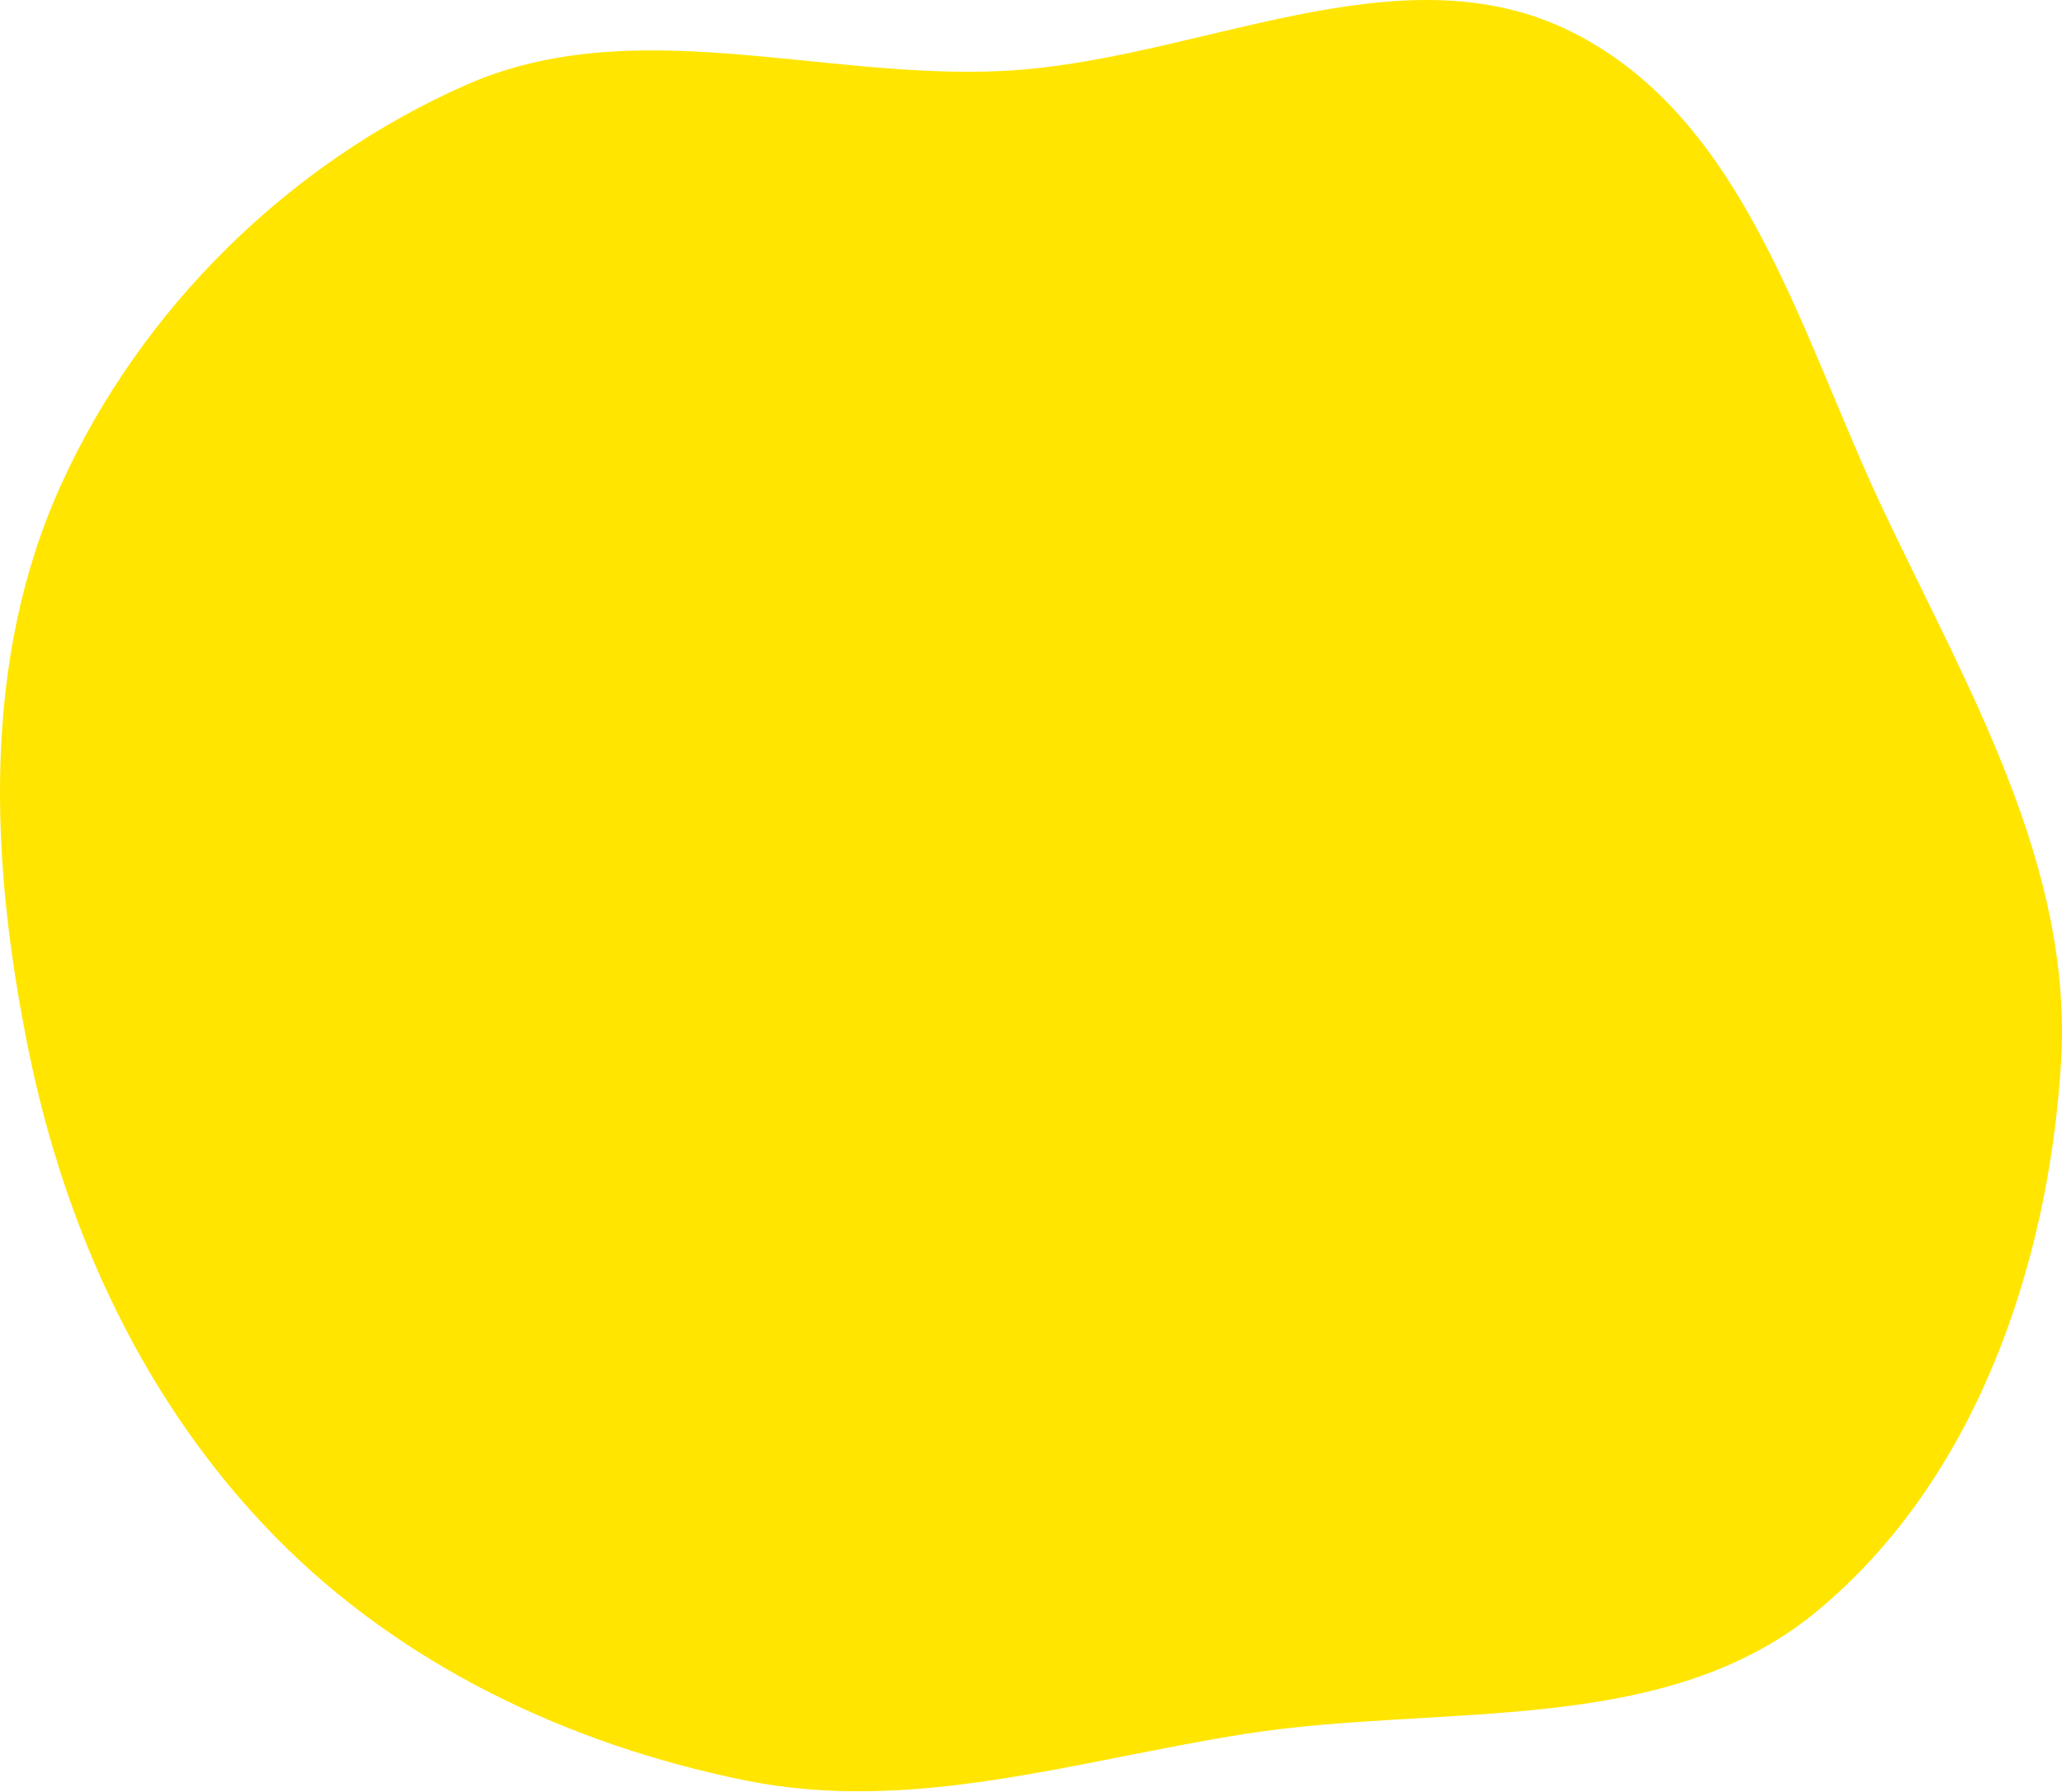
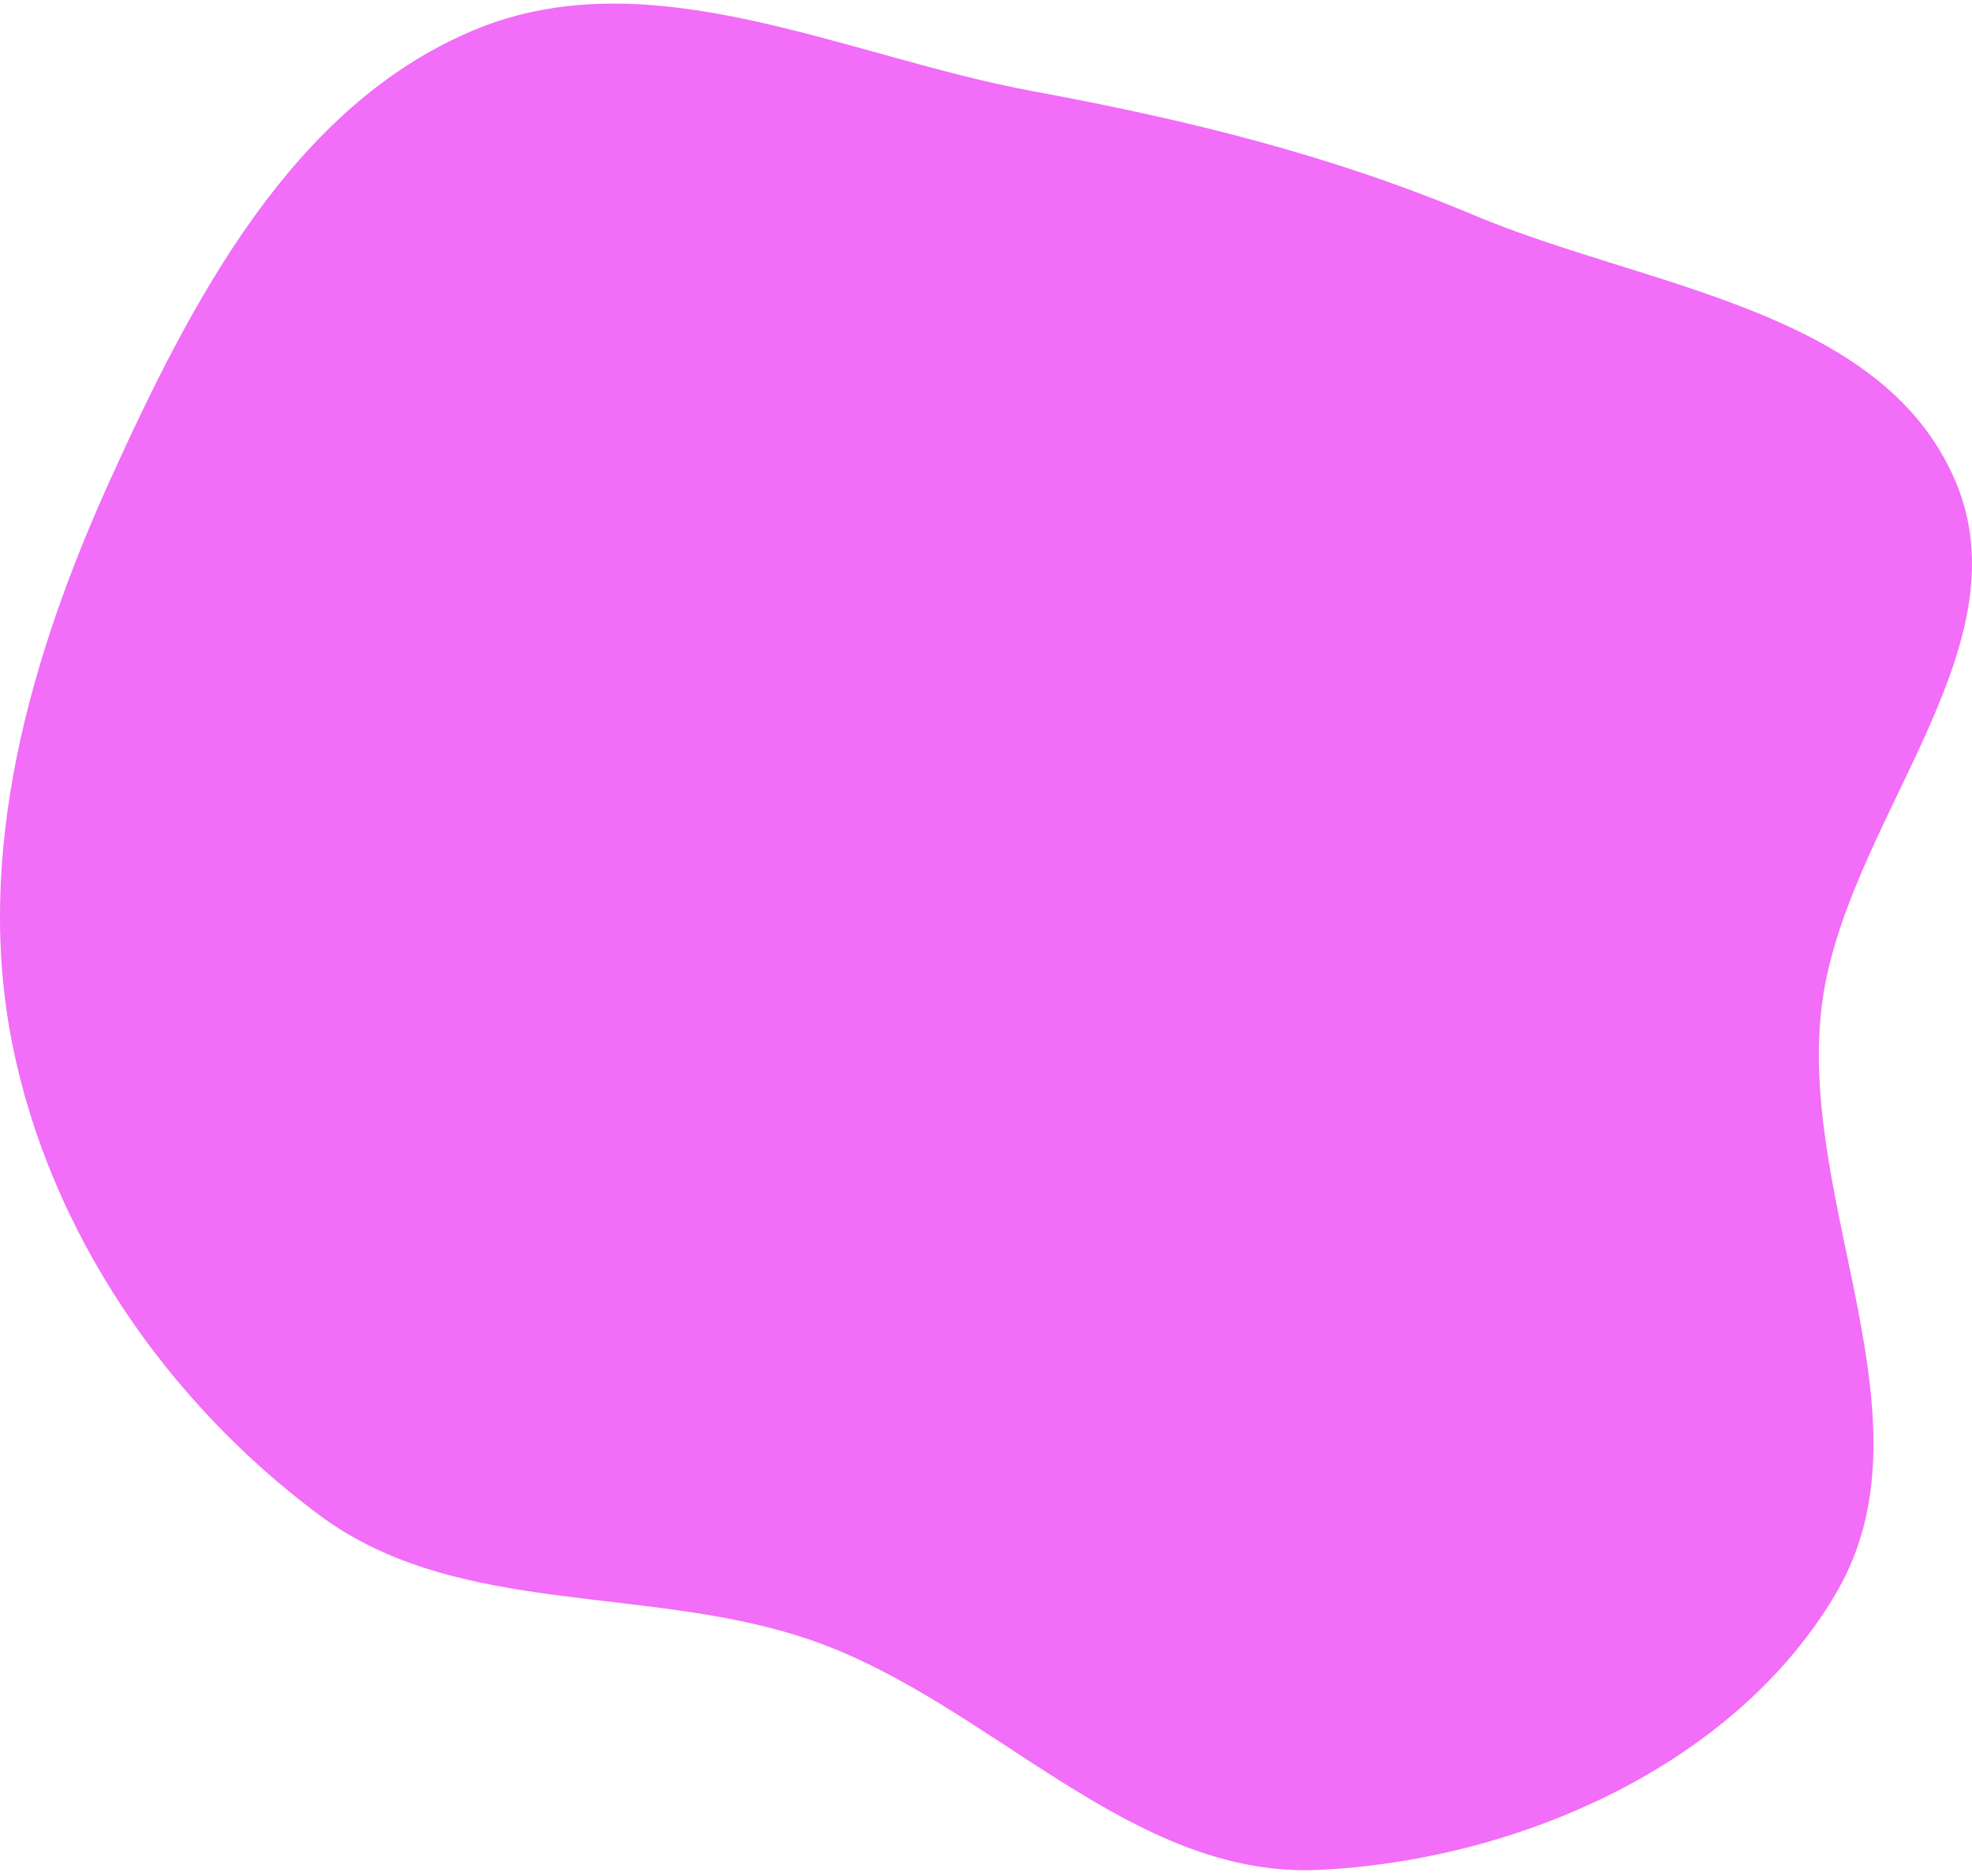
- <svg xmlns="http://www.w3.org/2000/svg" width="244" height="212" viewBox="0 0 244 212" fill="none">
-   <path fill-rule="evenodd" clip-rule="evenodd" d="M118.567 8.401C141.533 7.303 165.451 -6.489 185.986 3.779C206.691 14.131 213.086 39.777 222.964 60.6C232.959 81.669 245.329 102.581 243.884 125.826C242.385 149.958 233.629 175.37 214.873 190.791C196.771 205.675 170.549 201.561 147.335 205.21C127.367 208.349 107.98 214.732 88.174 210.709C67.275 206.464 47.484 197.068 32.592 181.903C17.183 166.211 7.778 145.858 3.395 124.378C-1.166 102.021 -2.228 78.241 7.197 57.438C16.646 36.581 34.14 19.304 55.197 10.032C74.912 1.351 97.025 9.431 118.567 8.401Z" fill="#FFE500" />
+ <svg xmlns="http://www.w3.org/2000/svg" width="224" height="213" viewBox="0 0 224 213" fill="none">
+   <path fill-rule="evenodd" clip-rule="evenodd" d="M117.368 10.366C134.763 13.58 151.117 17.573 167.415 24.433C186.955 32.659 213.567 35.027 222.023 54.42C230.503 73.869 209.095 93.802 206.857 114.892C204.486 137.224 219.946 161.473 208.601 180.874C197.173 200.419 172.525 211.29 149.858 212.372C128.459 213.394 112.707 193.576 92.523 186.417C73.922 179.82 52.125 183.862 36.298 172.095C18.863 159.132 5.703 139.943 1.42 118.685C-2.967 96.909 3.386 74.59 12.579 54.358C21.792 34.082 33.209 12.077 53.787 3.438C73.842 -4.981 95.972 6.413 117.368 10.366Z" fill="#F26DF8" />
</svg>
